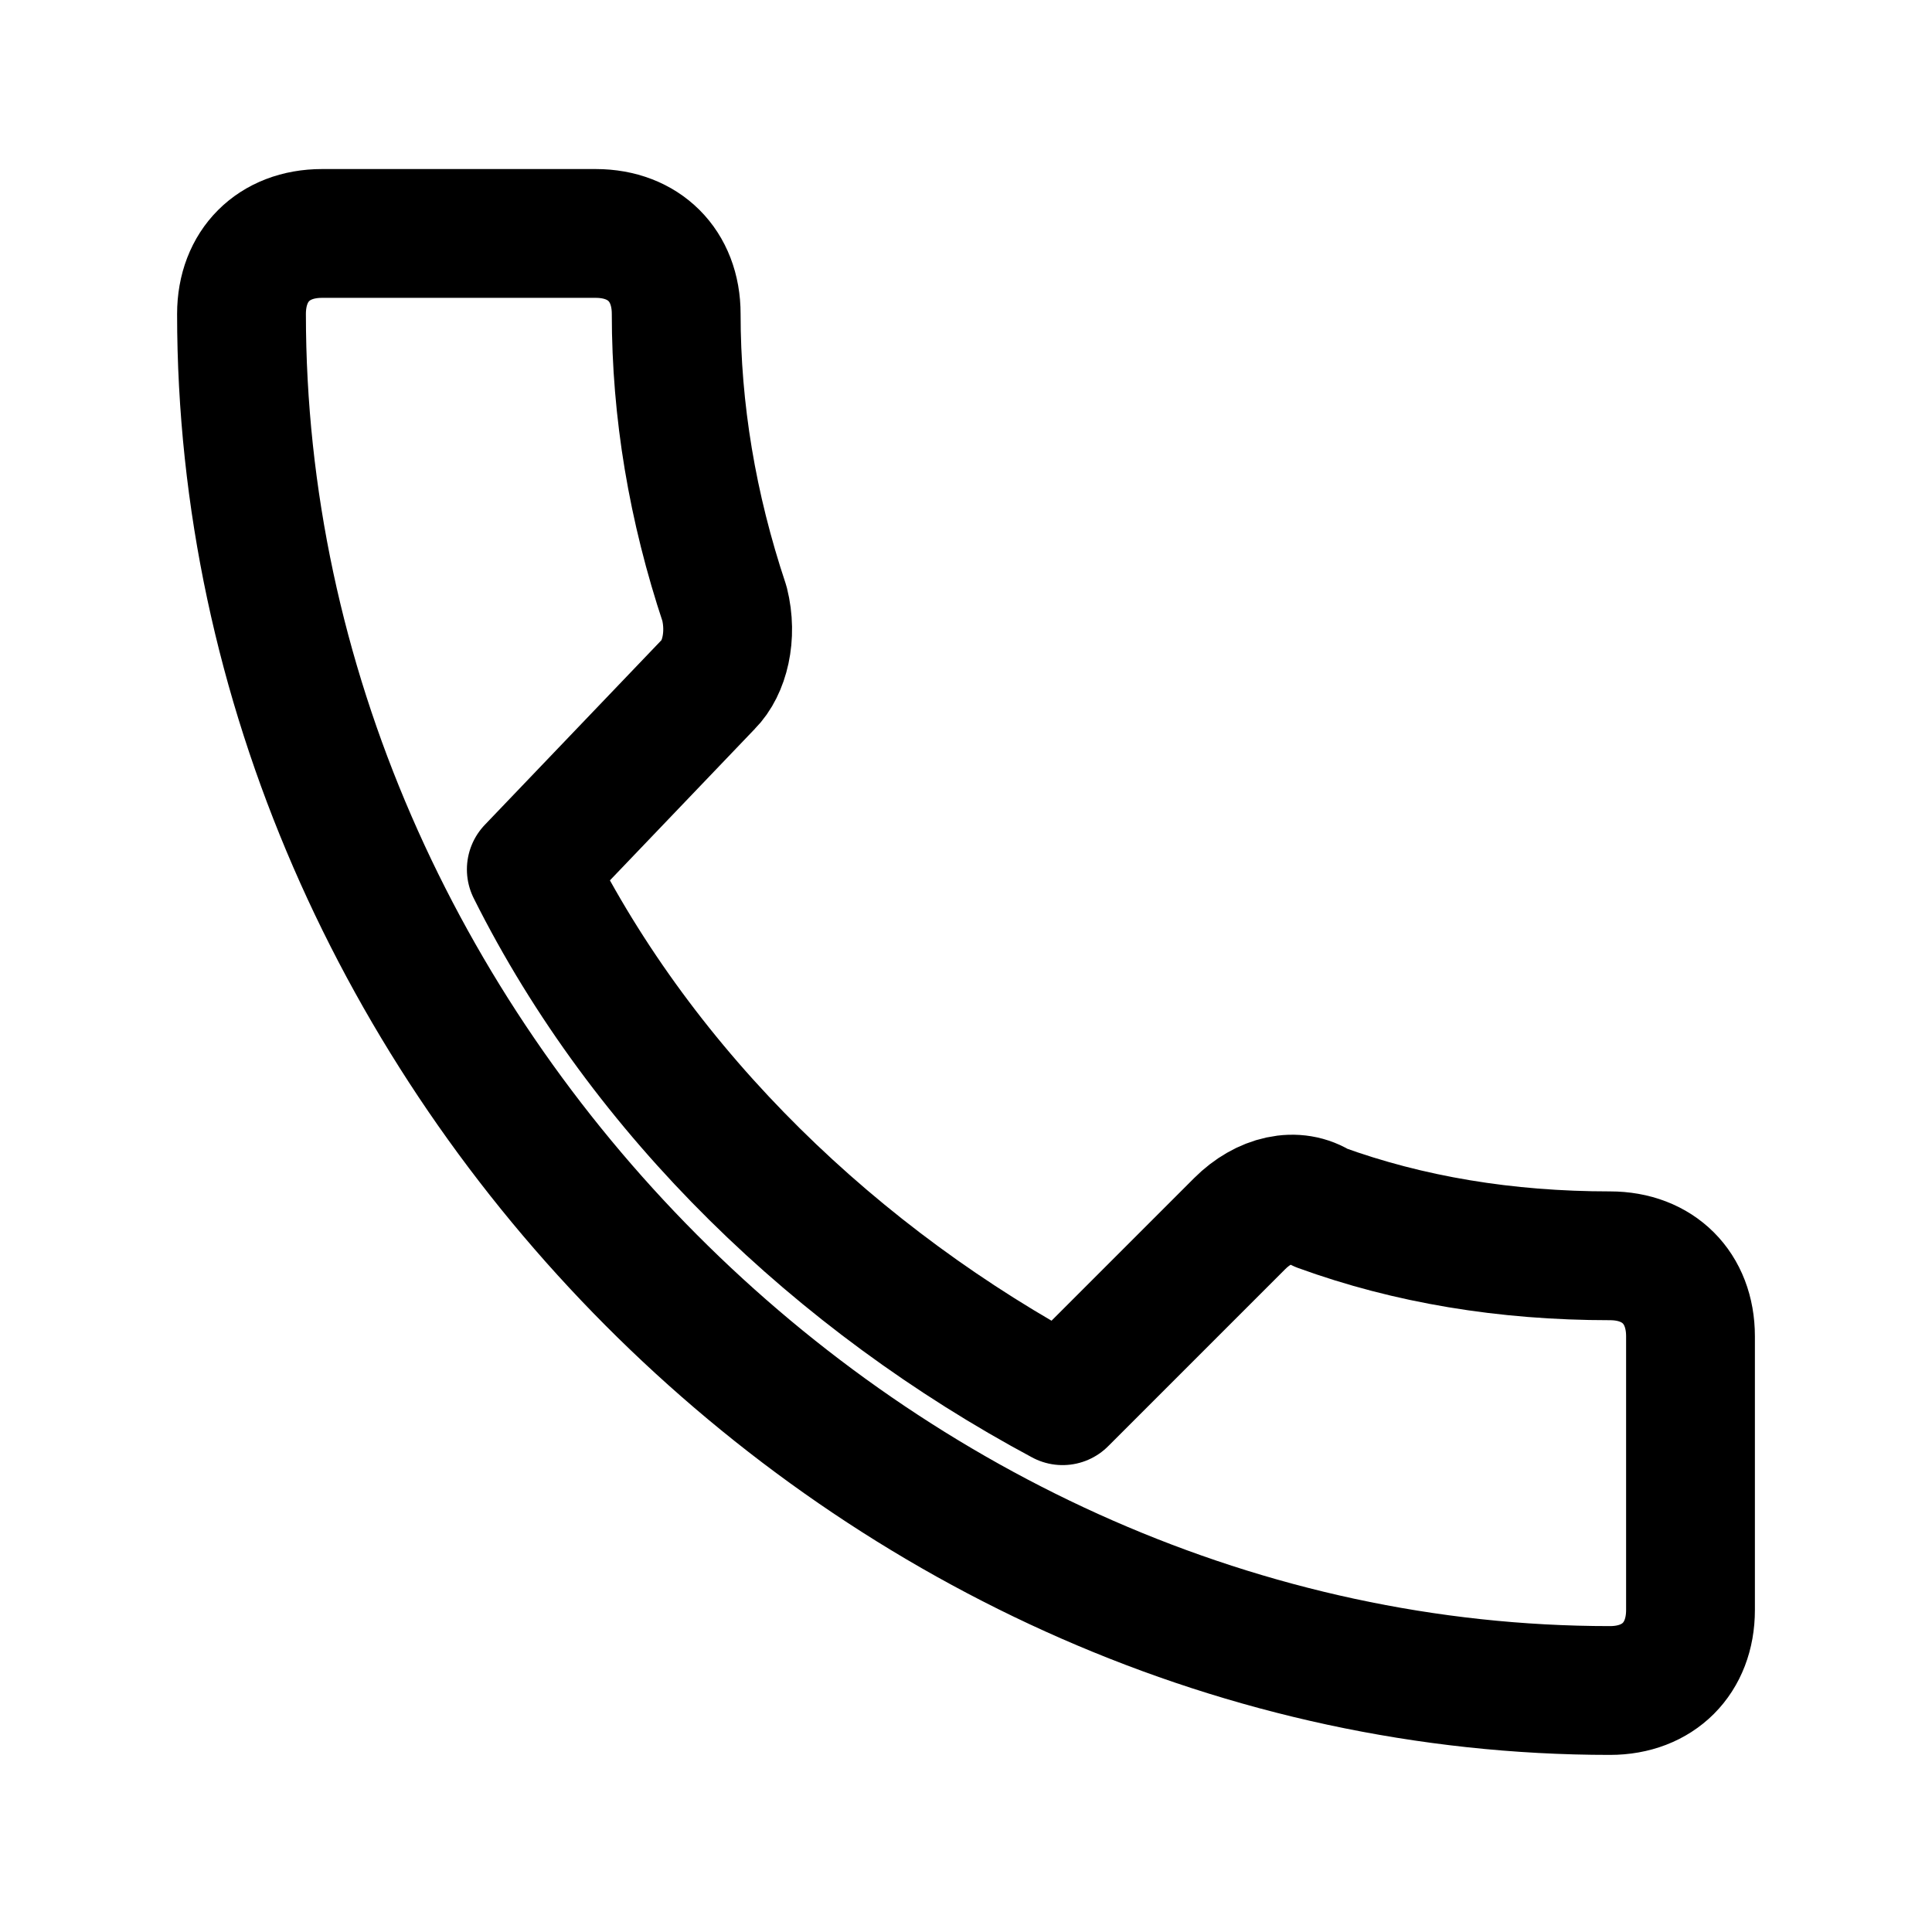
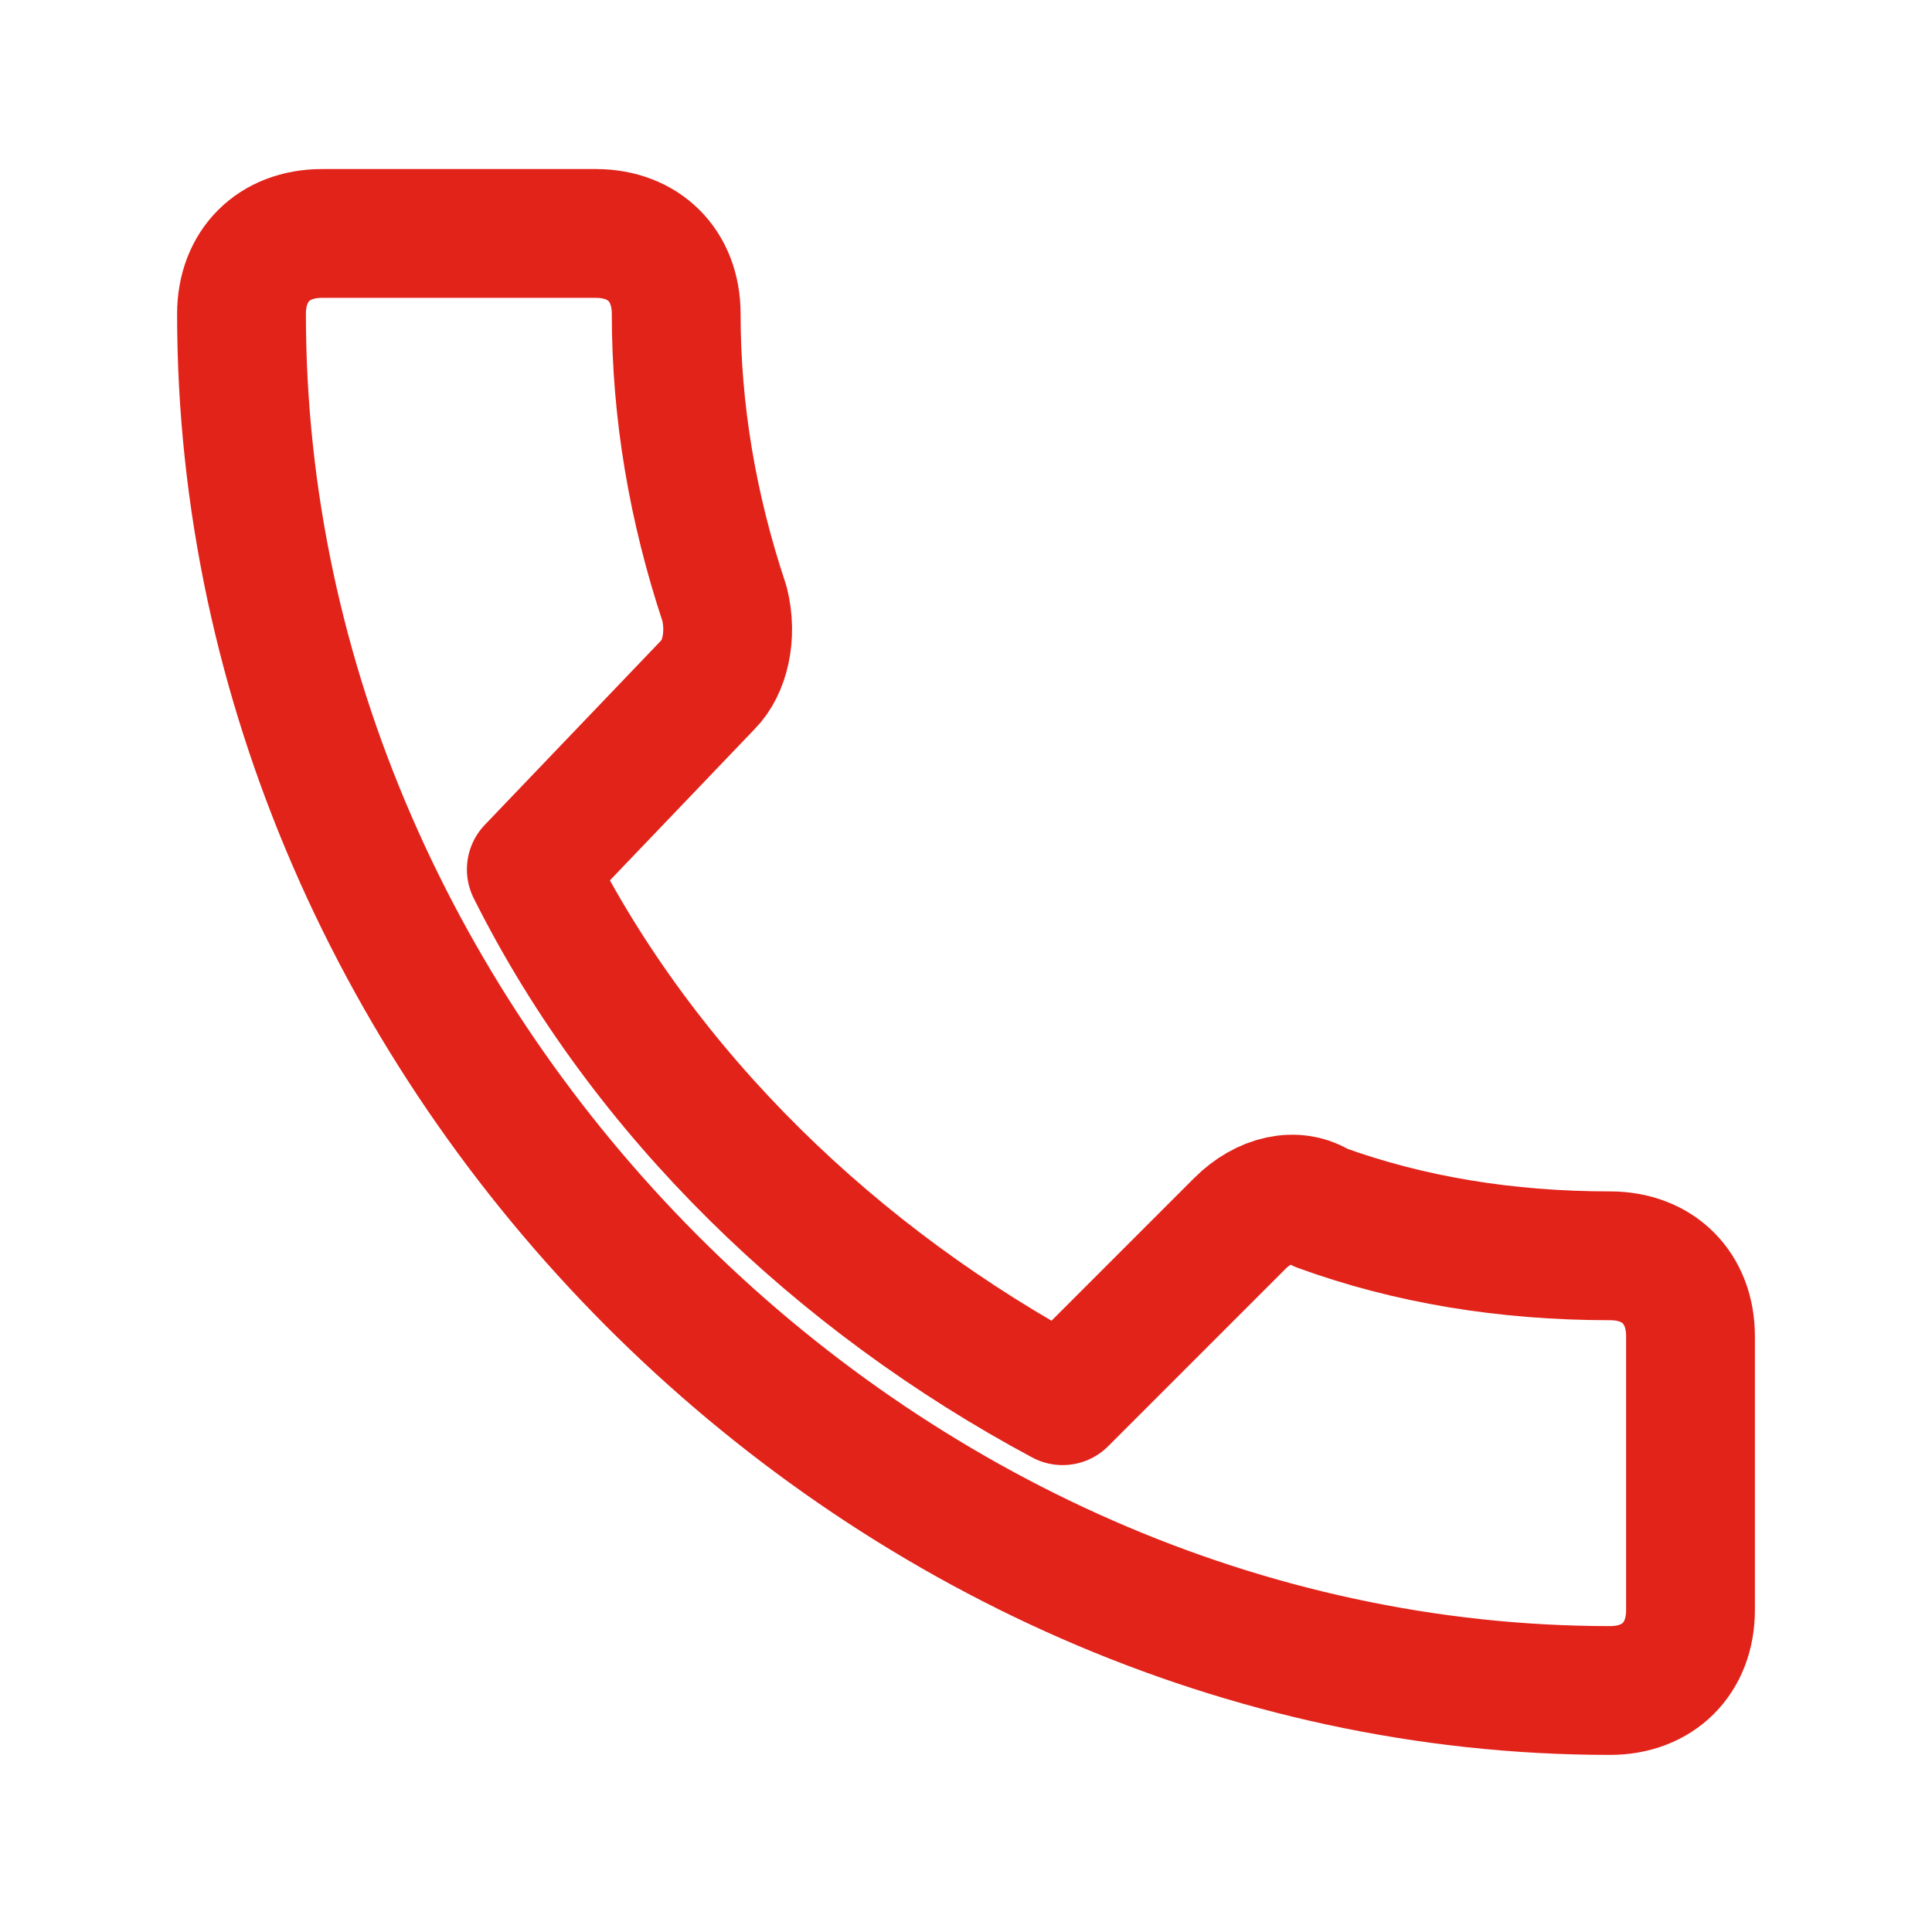
<svg xmlns="http://www.w3.org/2000/svg" viewBox="0 0 24 24" fill="none" aria-hidden="true">
-   <path d="M6.6 10.8c1.4 2.8 3.8 5.1 6.6 6.6l2.2-2.2c.3-.3.7-.4 1-.2 1.1.4 2.3.6 3.6.6.6 0 1 .4 1 1V20c0 .6-.4 1-1 1C10.9 21 3 13.1 3 3.9c0-.6.4-1 1-1h3.4c.6 0 1 .4 1 1 0 1.2.2 2.4.6 3.6.1.4 0 .8-.2 1l-2.2 2.3z" stroke="currentColor" stroke-width="1.6" stroke-linejoin="round" />
+   <path d="M6.6 10.8c1.4 2.8 3.8 5.1 6.6 6.6l2.2-2.2c.3-.3.7-.4 1-.2 1.1.4 2.3.6 3.6.6.6 0 1 .4 1 1V20c0 .6-.4 1-1 1C10.9 21 3 13.1 3 3.9c0-.6.4-1 1-1h3.4c.6 0 1 .4 1 1 0 1.2.2 2.4.6 3.6.1.4 0 .8-.2 1l-2.2 2.3z" stroke="#e2231a" stroke-width="1.6" stroke-linejoin="round" />
</svg>
